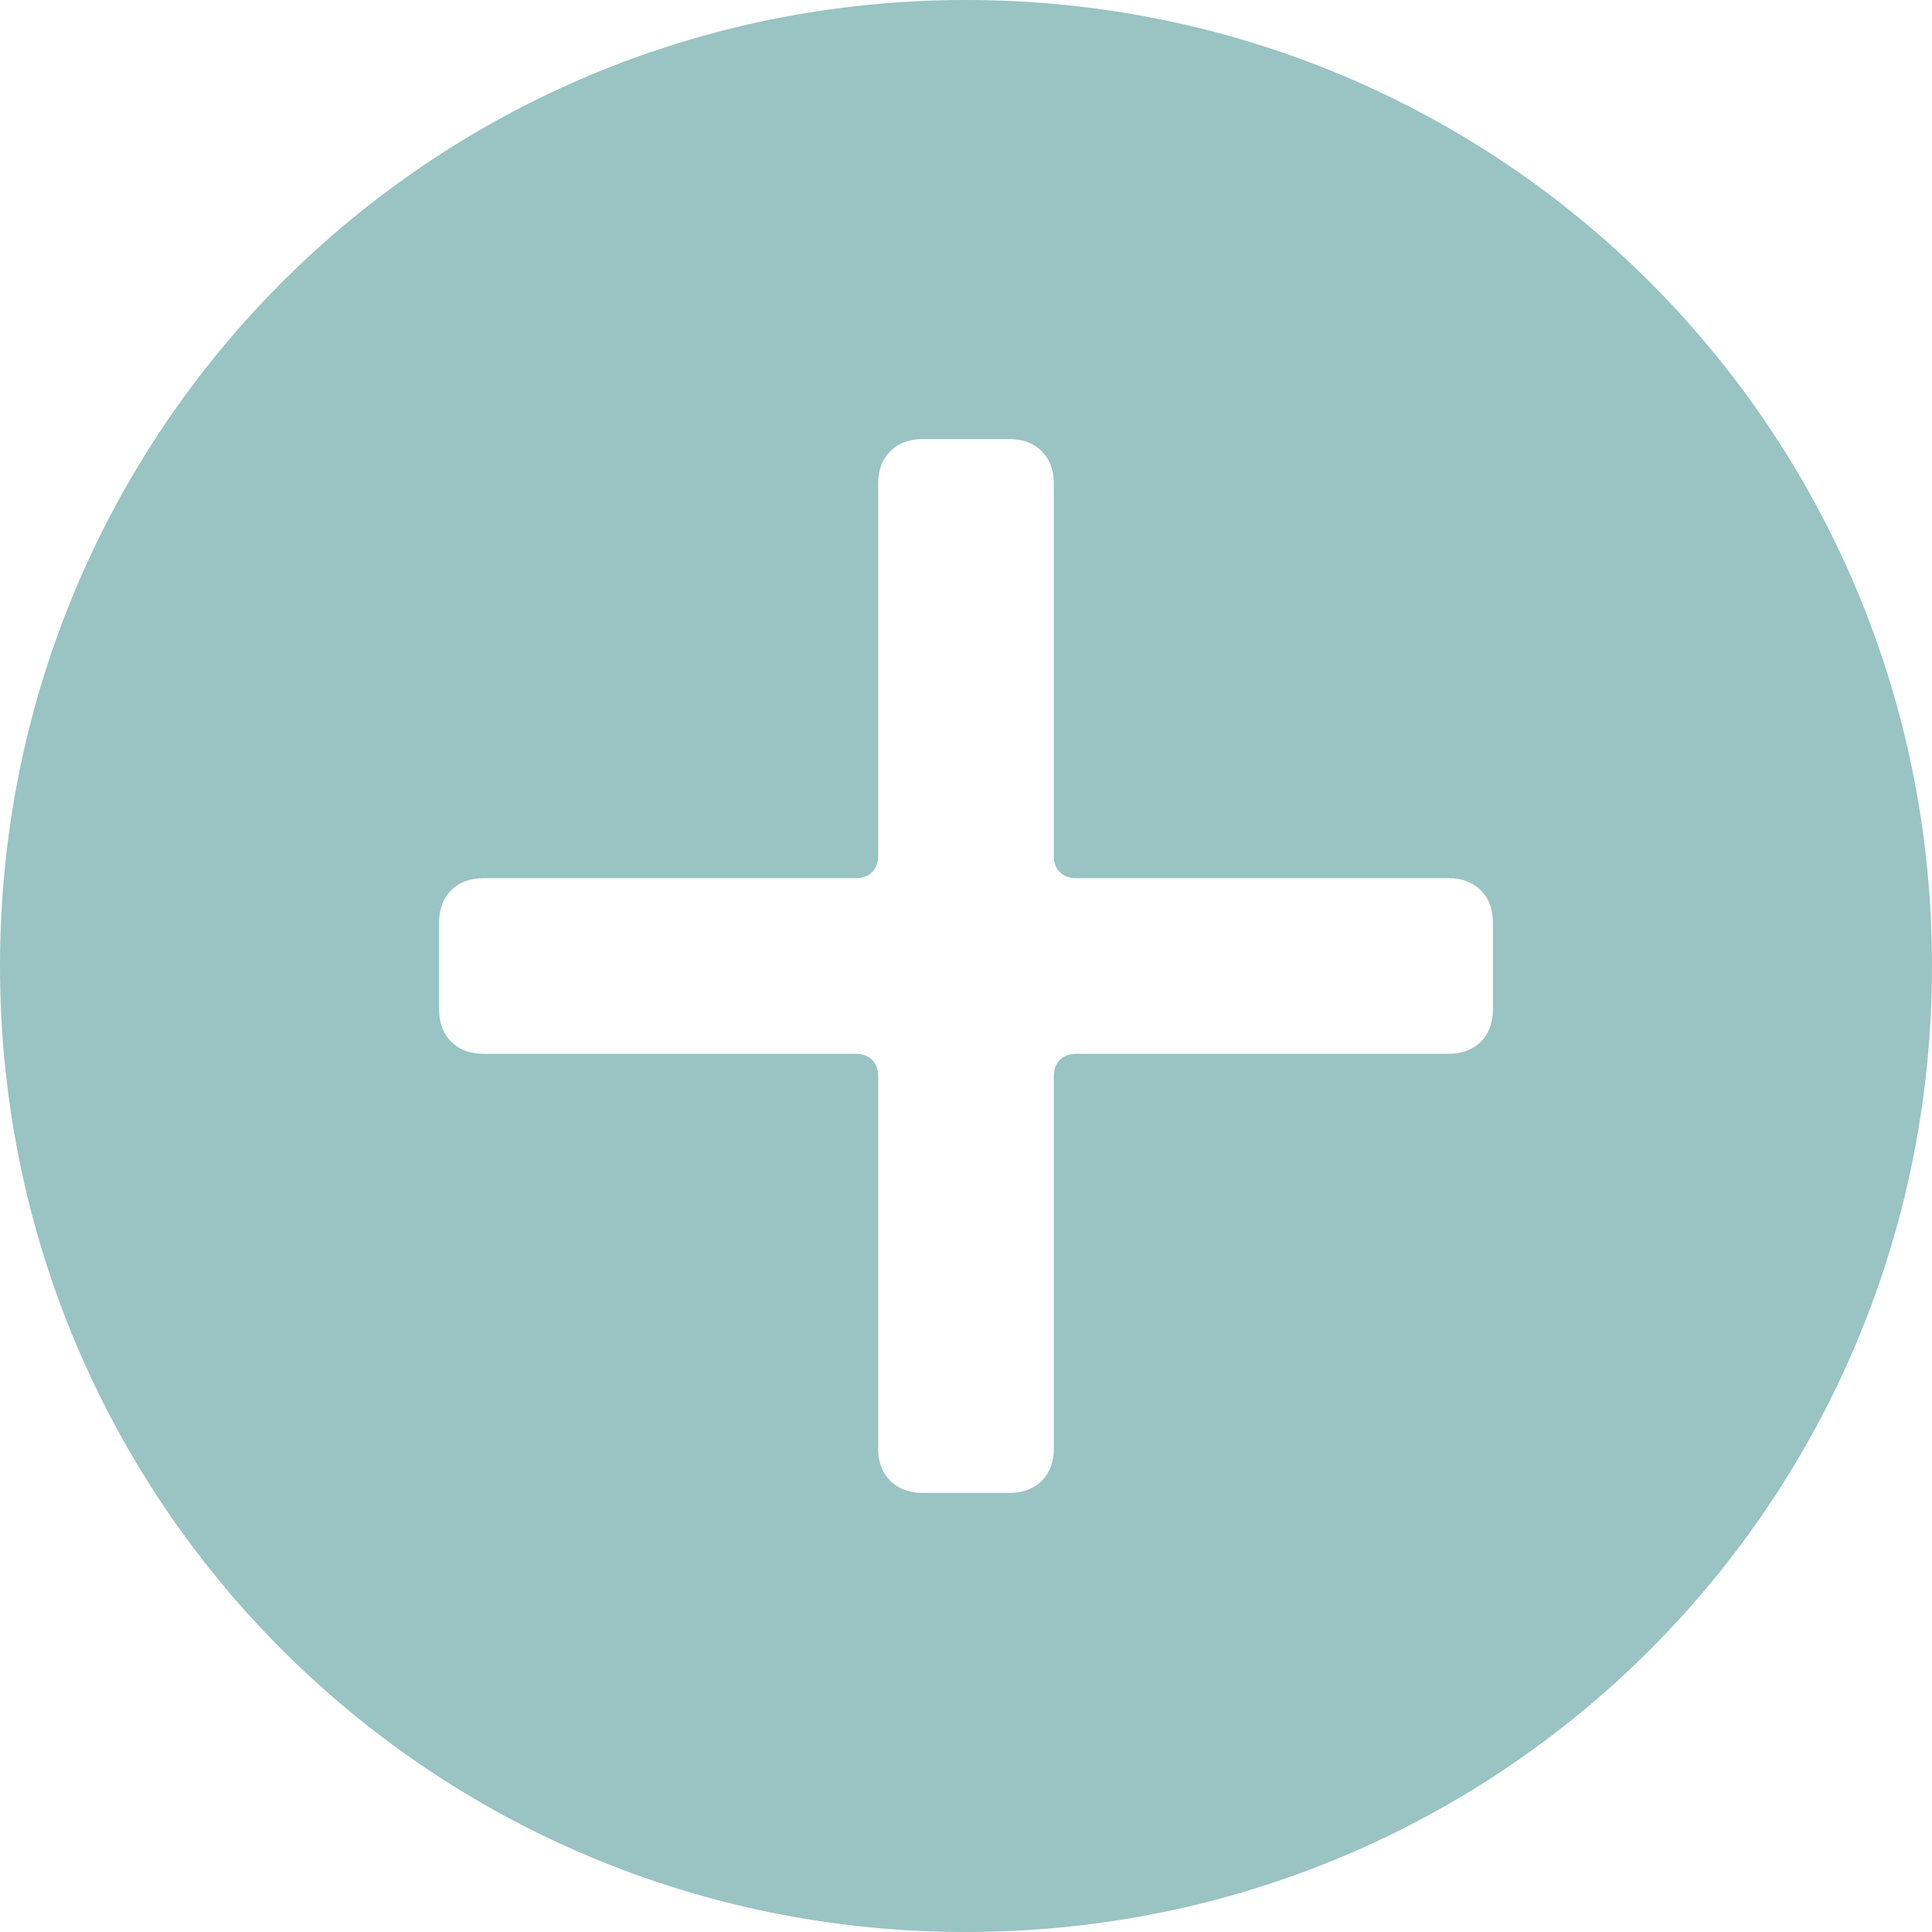
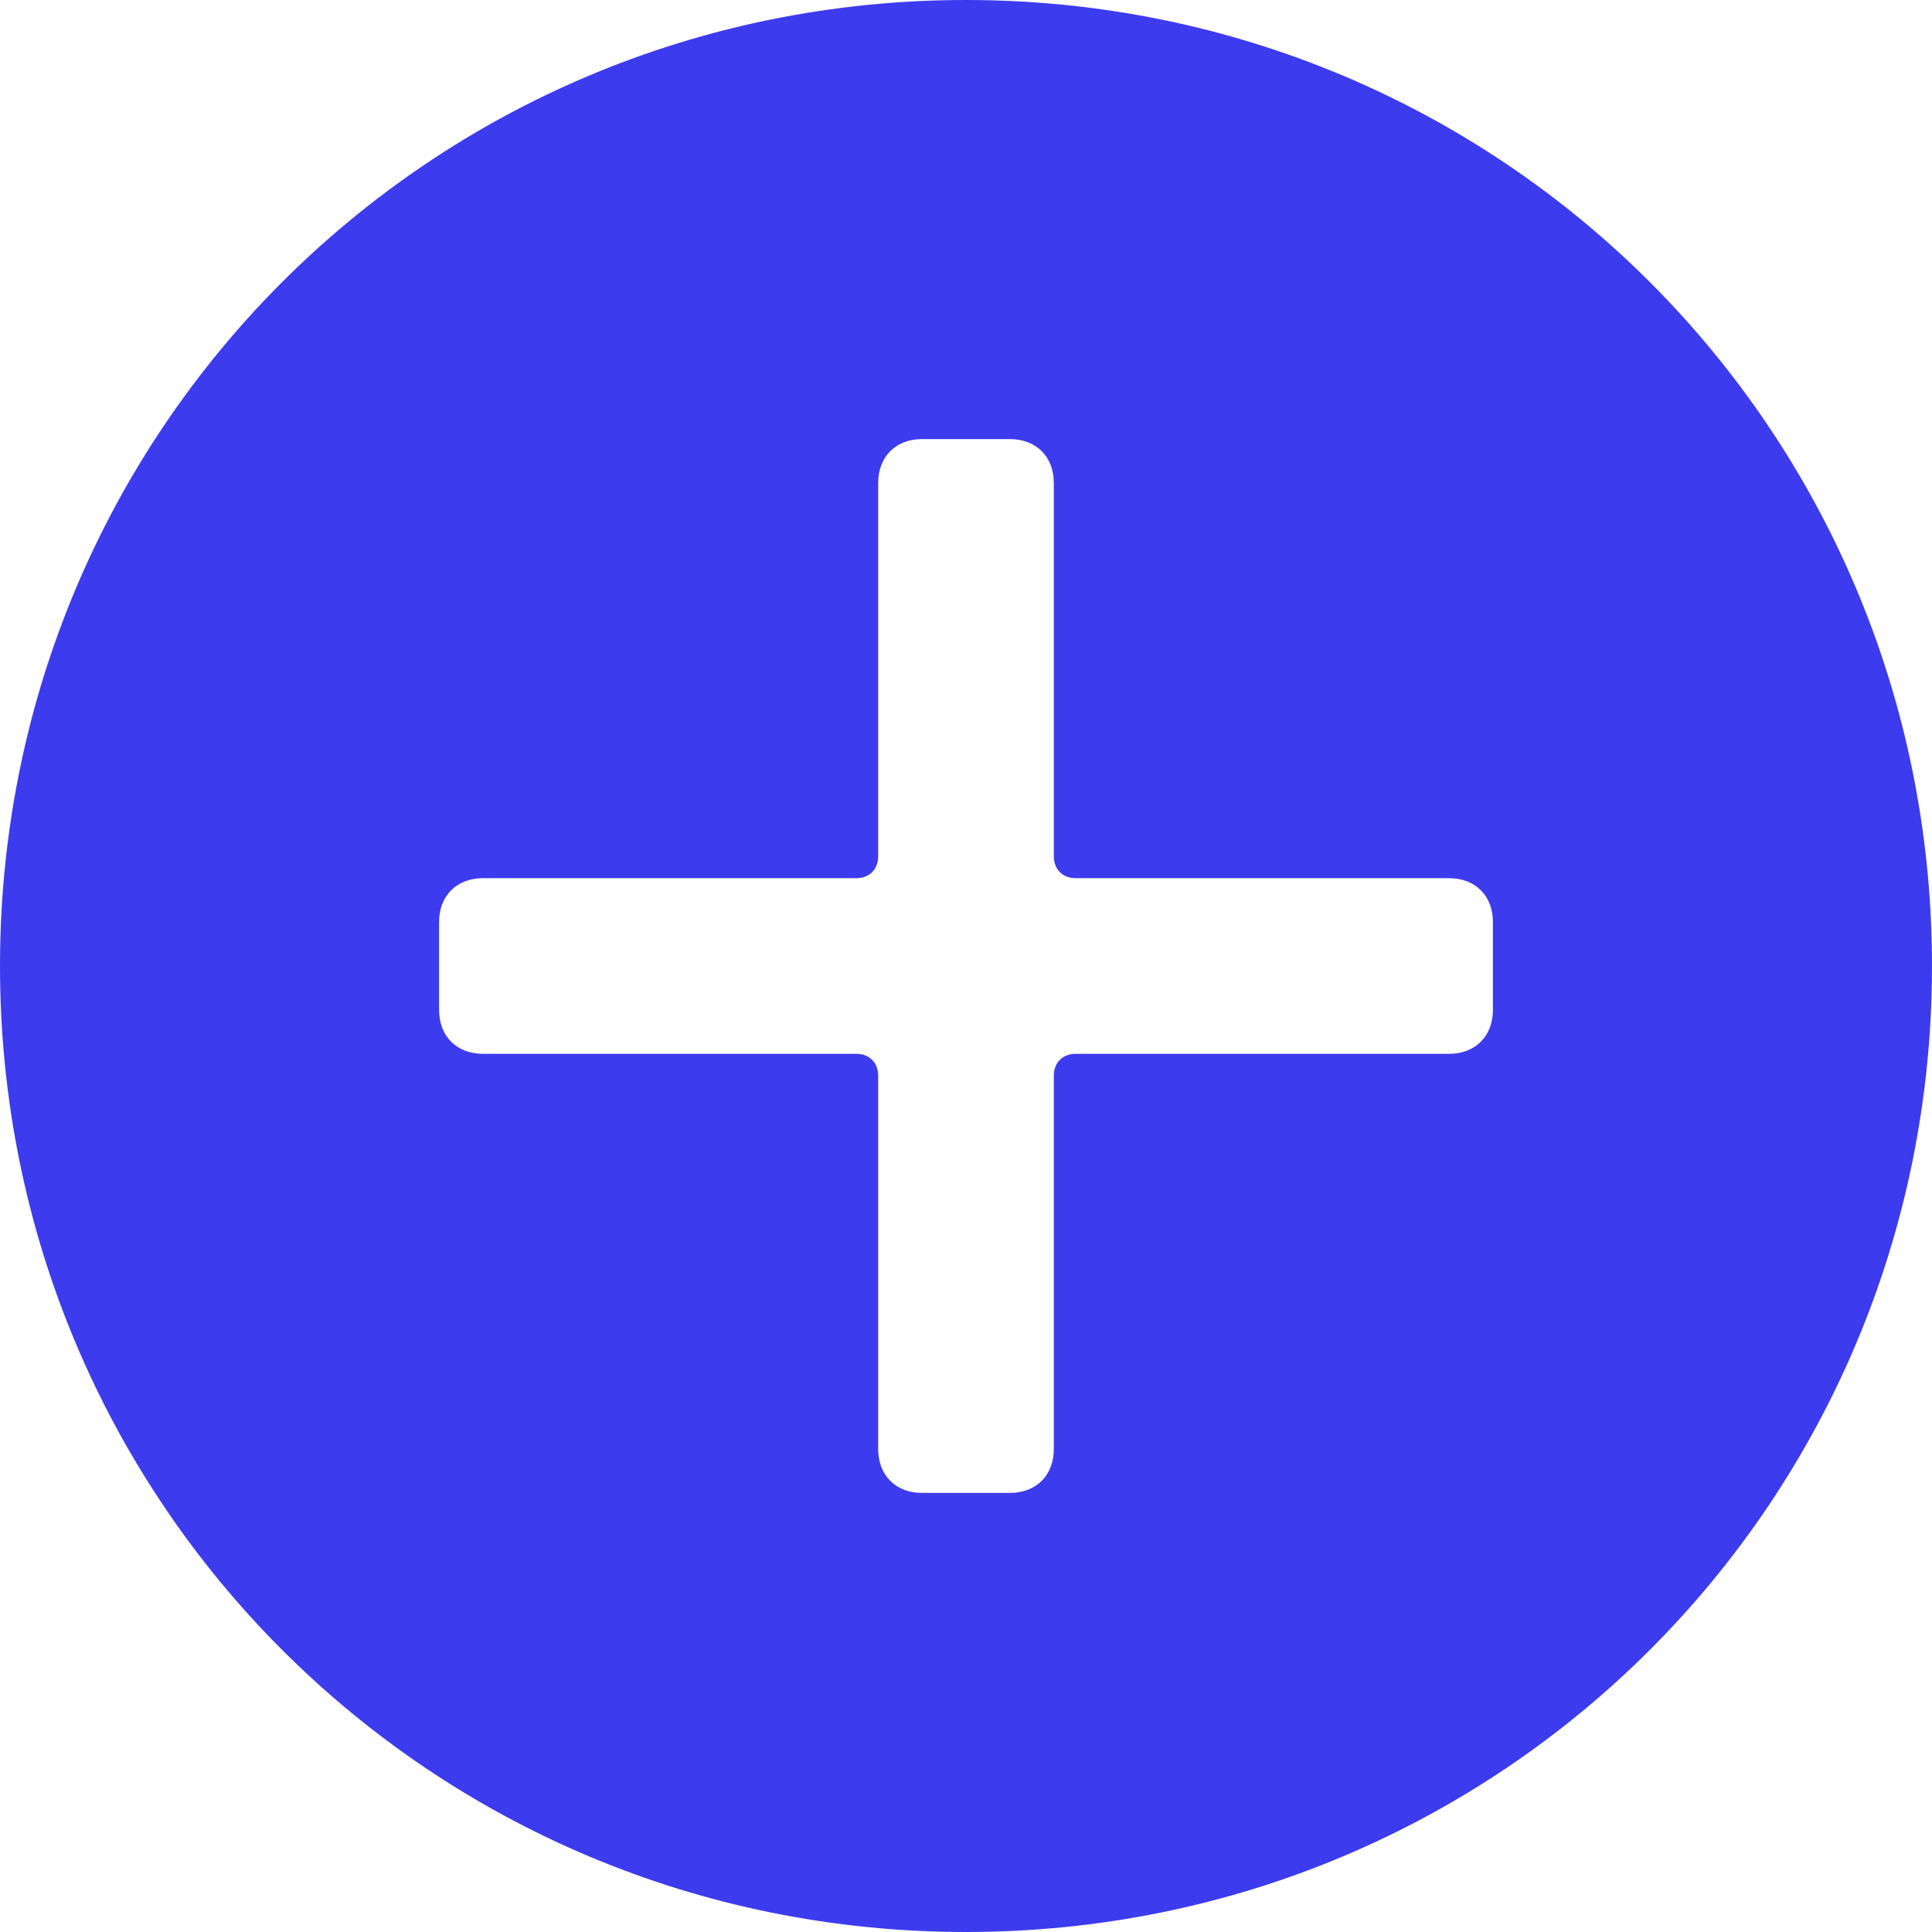
<svg xmlns="http://www.w3.org/2000/svg" version="1.1" viewBox="0 0 44 44" enable-background="new 0 0 44 44" width="512px" height="512px">
-   <path d="M22,0C9.8,0,0,9.8,0,22s9.8,22,22,22s22-9.8,22-22S34.2,0,22,0z M34,23c0,0.6-0.4,1-1,1h-8.5c-0.3,0-0.5,0.2-0.5,0.5V33  c0,0.6-0.4,1-1,1h-2c-0.6,0-1-0.4-1-1v-8.5c0-0.3-0.2-0.5-0.5-0.5H11c-0.6,0-1-0.4-1-1v-2c0-0.6,0.4-1,1-1h8.5  c0.3,0,0.5-0.2,0.5-0.5V11c0-0.6,0.4-1,1-1h2c0.6,0,1,0.4,1,1v8.5c0,0.3,0.2,0.5,0.5,0.5H33c0.6,0,1,0.4,1,1V23z" fill="#9ac3c3" />
+   <path d="M22,0C9.8,0,0,9.8,0,22s9.8,22,22,22s22-9.8,22-22S34.2,0,22,0z M34,23c0,0.6-0.4,1-1,1h-8.5c-0.3,0-0.5,0.2-0.5,0.5V33  c0,0.6-0.4,1-1,1h-2c-0.6,0-1-0.4-1-1v-8.5c0-0.3-0.2-0.5-0.5-0.5H11c-0.6,0-1-0.4-1-1v-2c0-0.6,0.4-1,1-1h8.5  c0.3,0,0.5-0.2,0.5-0.5V11c0-0.6,0.4-1,1-1h2c0.6,0,1,0.4,1,1v8.5c0,0.3,0.2,0.5,0.5,0.5H33c0.6,0,1,0.4,1,1V23z" fill="#3d3bee" />
</svg>
